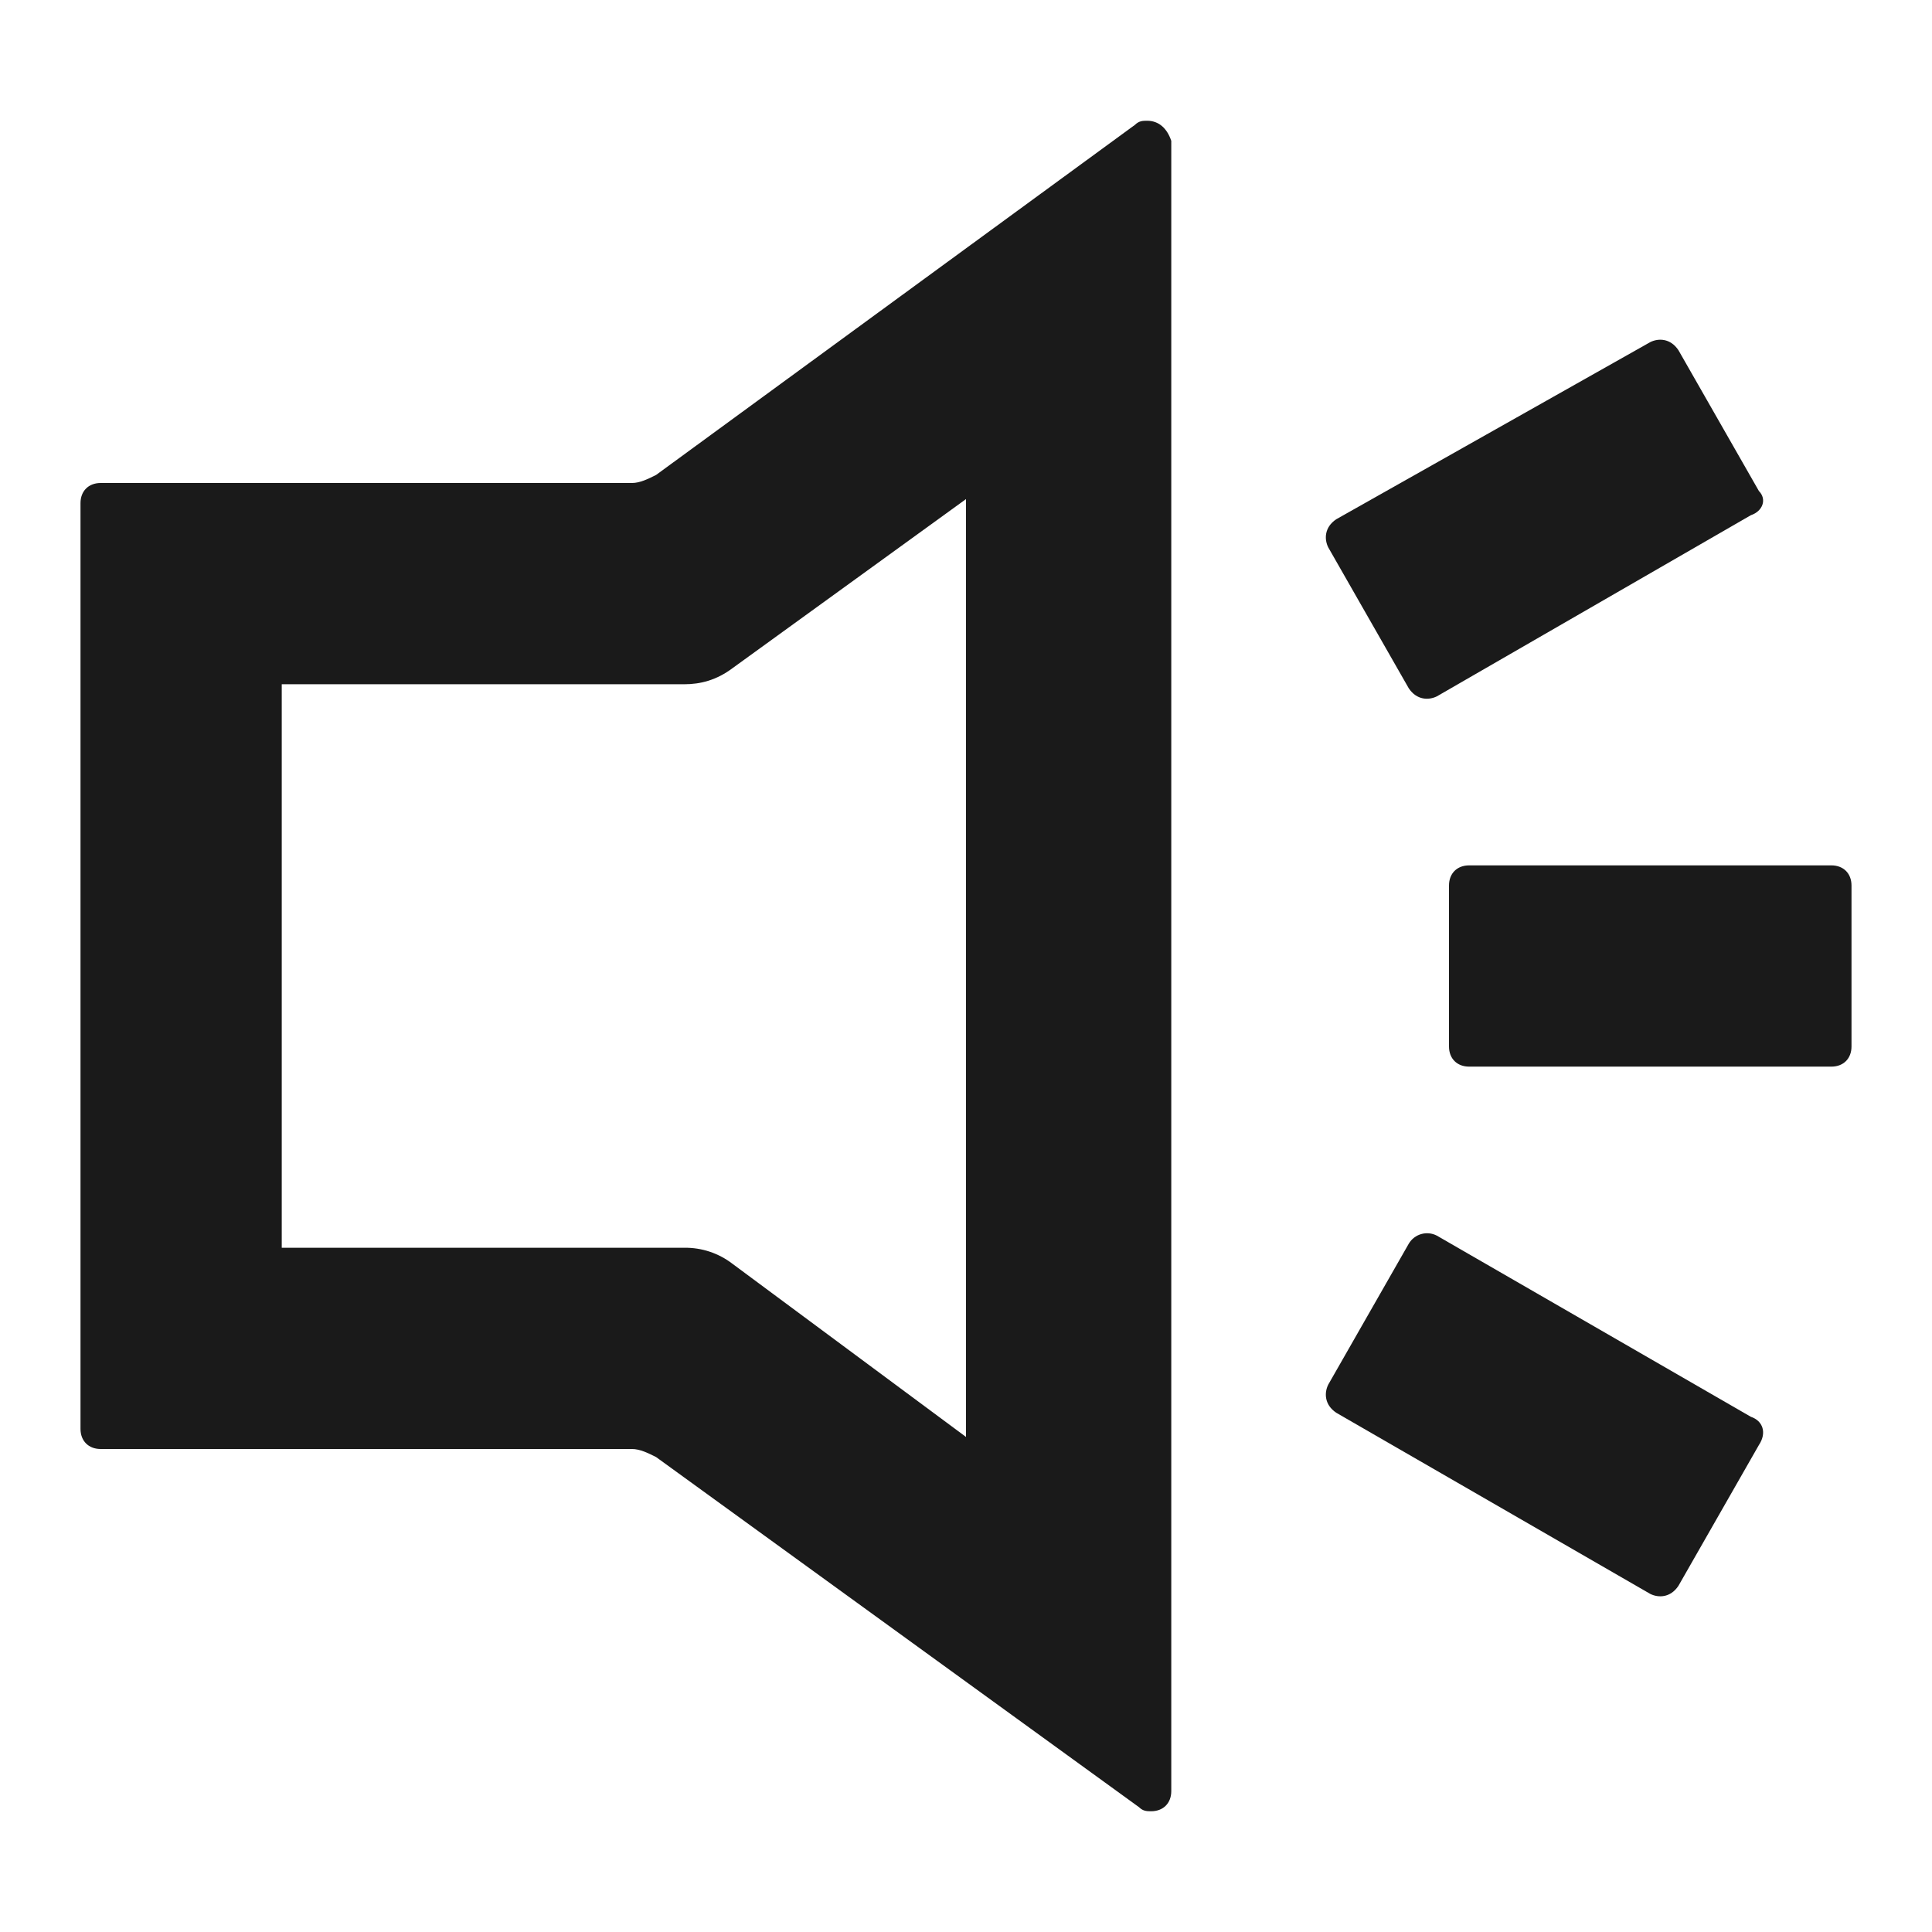
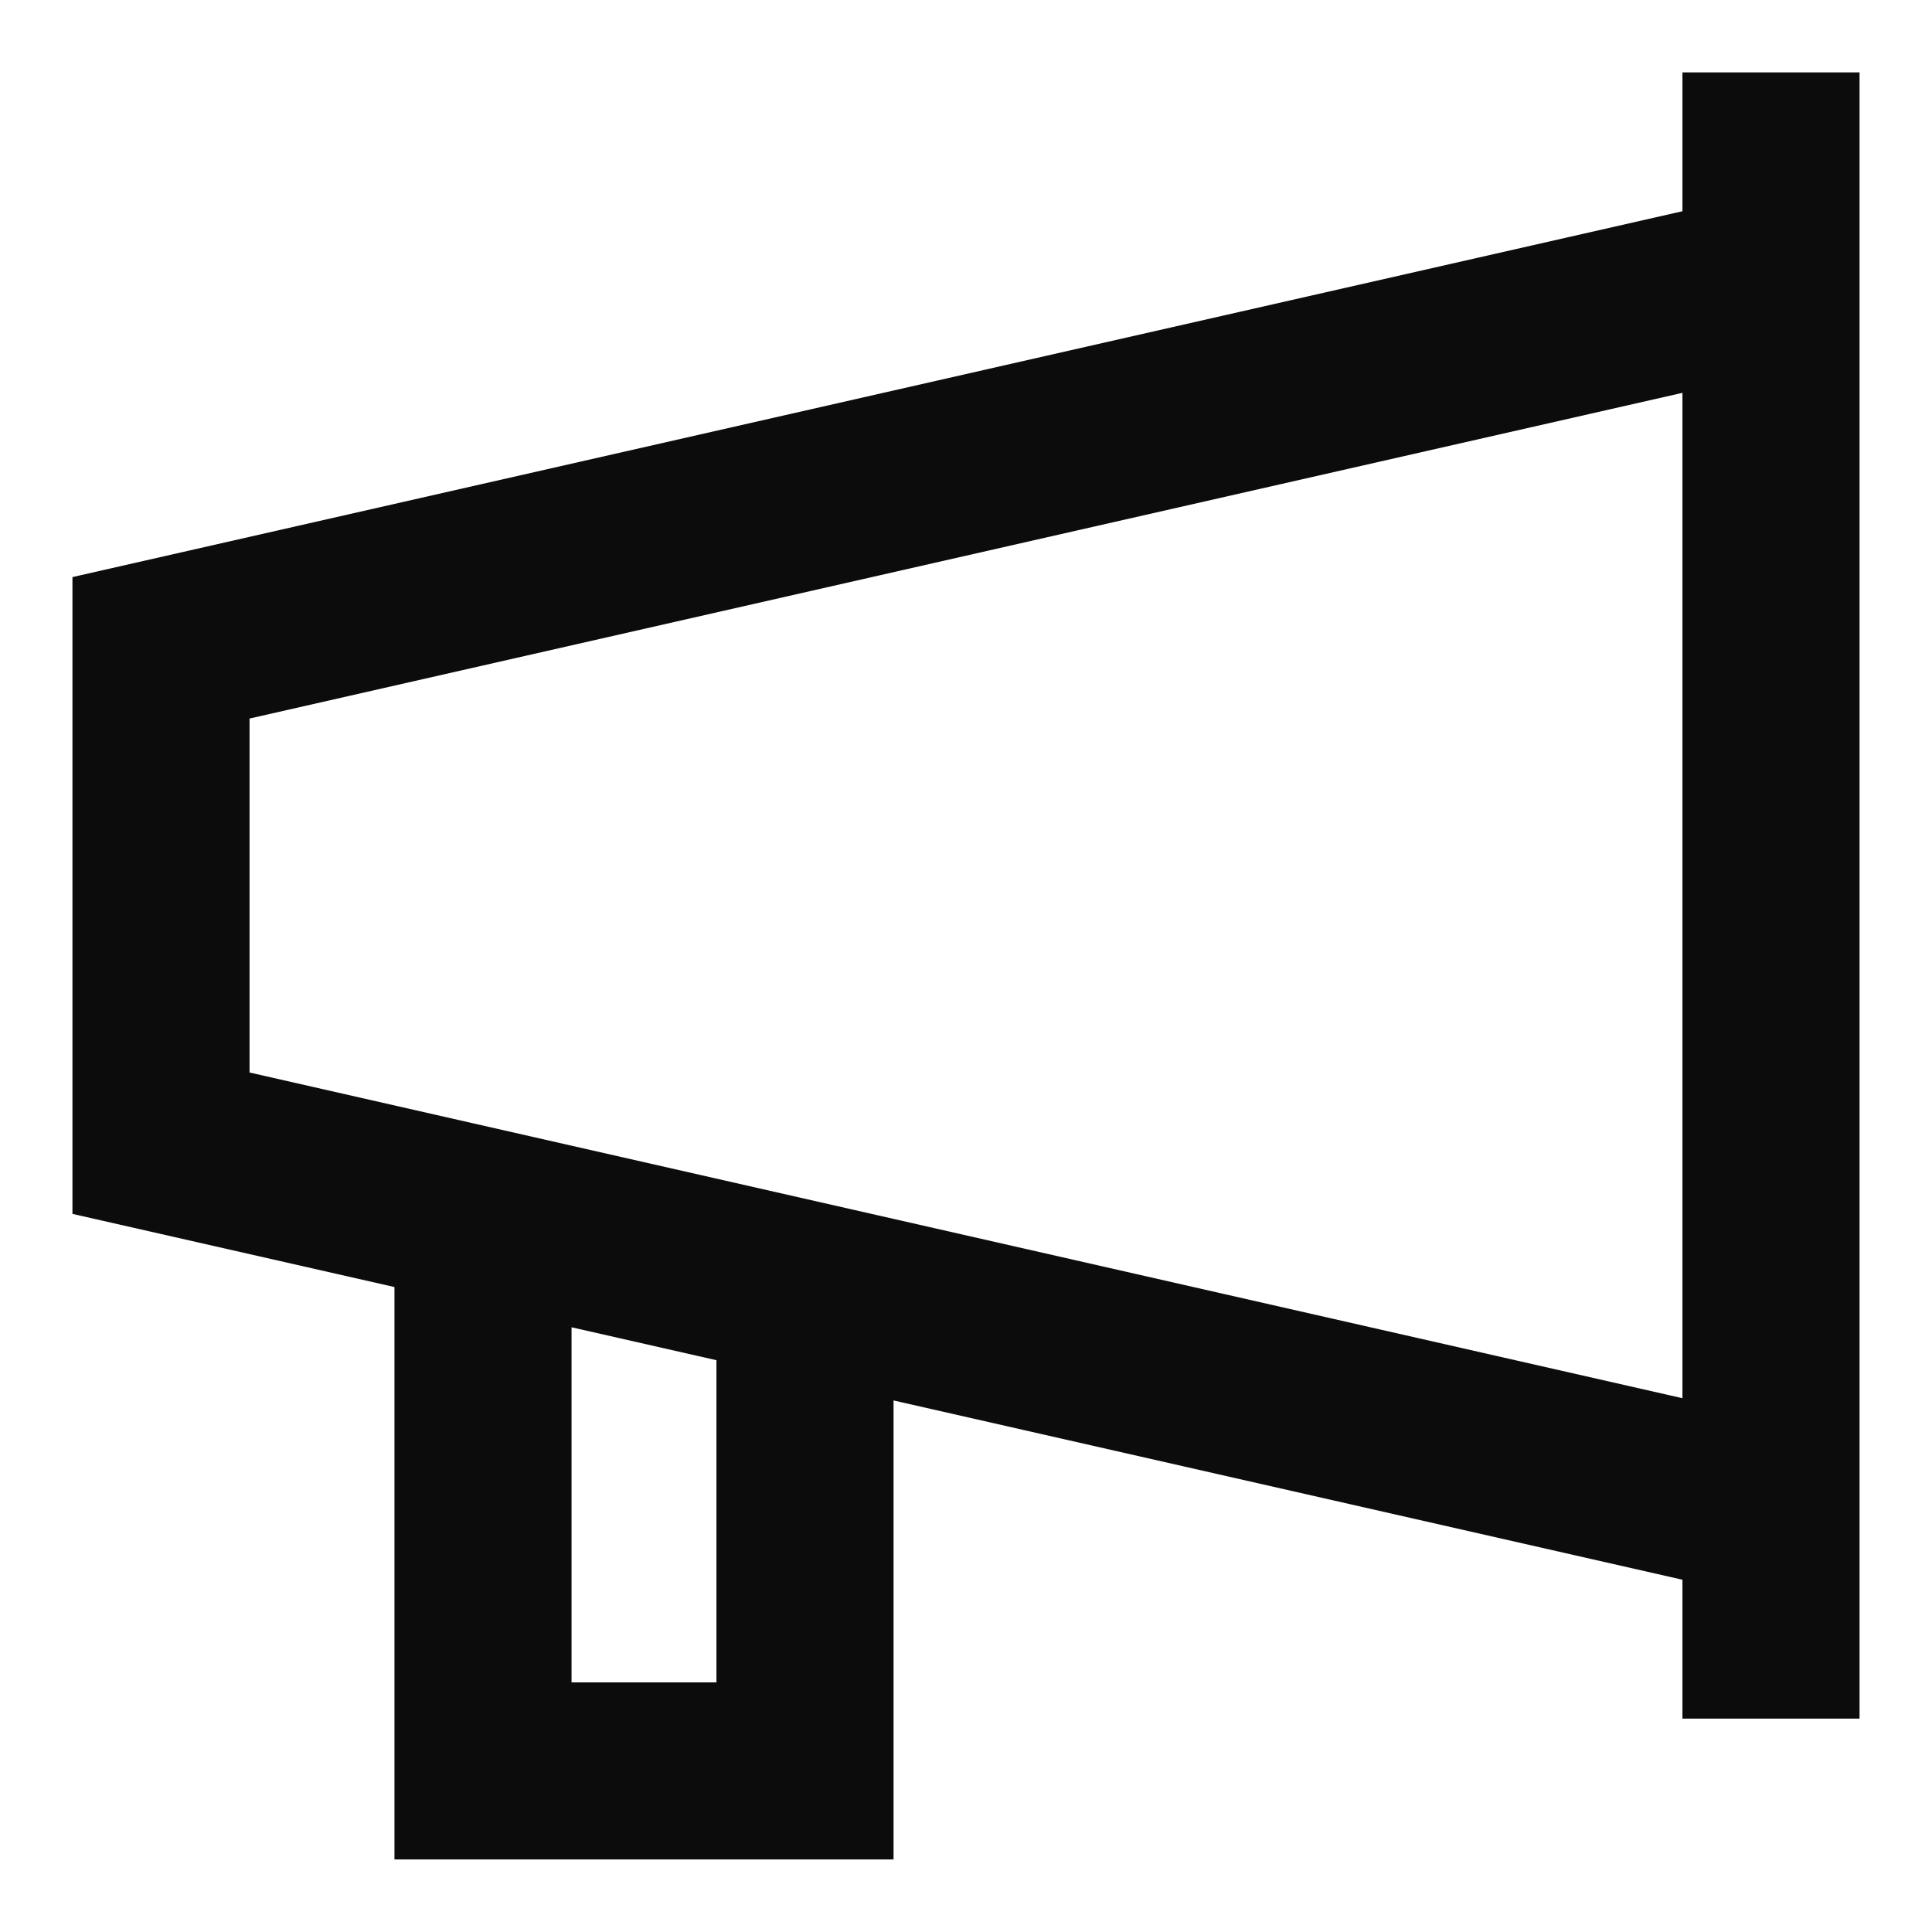
- <svg xmlns="http://www.w3.org/2000/svg" width="24" height="24" fill="none">
-   <path d="M22.75 13.25h-4.5c-.15 0-.25-.1-.25-.25v-2c0-.15.1-.25.25-.25h4.5c.15 0 .25.1.25.25v2c0 .15-.1.25-.25.25Zm-1-6.85-3.9 2.25c-.1.05-.25.05-.35-.1l-1-1.75c-.05-.1-.05-.25.1-.35l3.9-2.2c.1-.05.25-.05.35.1l1 1.75c.1.1.05.25-.1.3Zm0 11.2-3.9-2.25a.264.264 0 0 0-.35.1l-1 1.75c-.05.1-.05.25.1.35l3.9 2.25c.1.05.25.05.35-.1l1-1.75c.1-.15.05-.3-.1-.35ZM12 6.2v11.65L9.1 15.7a.96.96 0 0 0-.6-.2h-5v-7h5c.2 0 .4-.05.6-.2L12 6.2Zm2.25-4.7c-.05 0-.1 0-.15.05L8.15 5.9c-.1.05-.2.1-.3.1h-6.6C1.1 6 1 6.1 1 6.25v11.5c0 .15.1.25.25.25h6.6c.1 0 .2.05.3.1l6 4.35c.05.05.1.05.15.05.15 0 .25-.1.25-.25V1.75c-.05-.15-.15-.25-.3-.25Z" fill="#1A1A1A" />
+ <svg xmlns="http://www.w3.org/2000/svg" width="24" height="24" viewBox="0 0 24 24" fill="none">
+   <path d="M4.9 23.099v-7.111l-3.922-.891-.078-.018V7.169l.078-.018L20.9 2.624V.899h2.2V21.349h-2.2v-1.725l-9.8-2.227v5.702h-6.2Zm4-2.2v-4.002l-1.8-.409v4.411h1.8Zm12-3.53V4.88l-17.8 4.046v4.397l17.8 4.046Z" fill="#0C0C0C" />
</svg>
